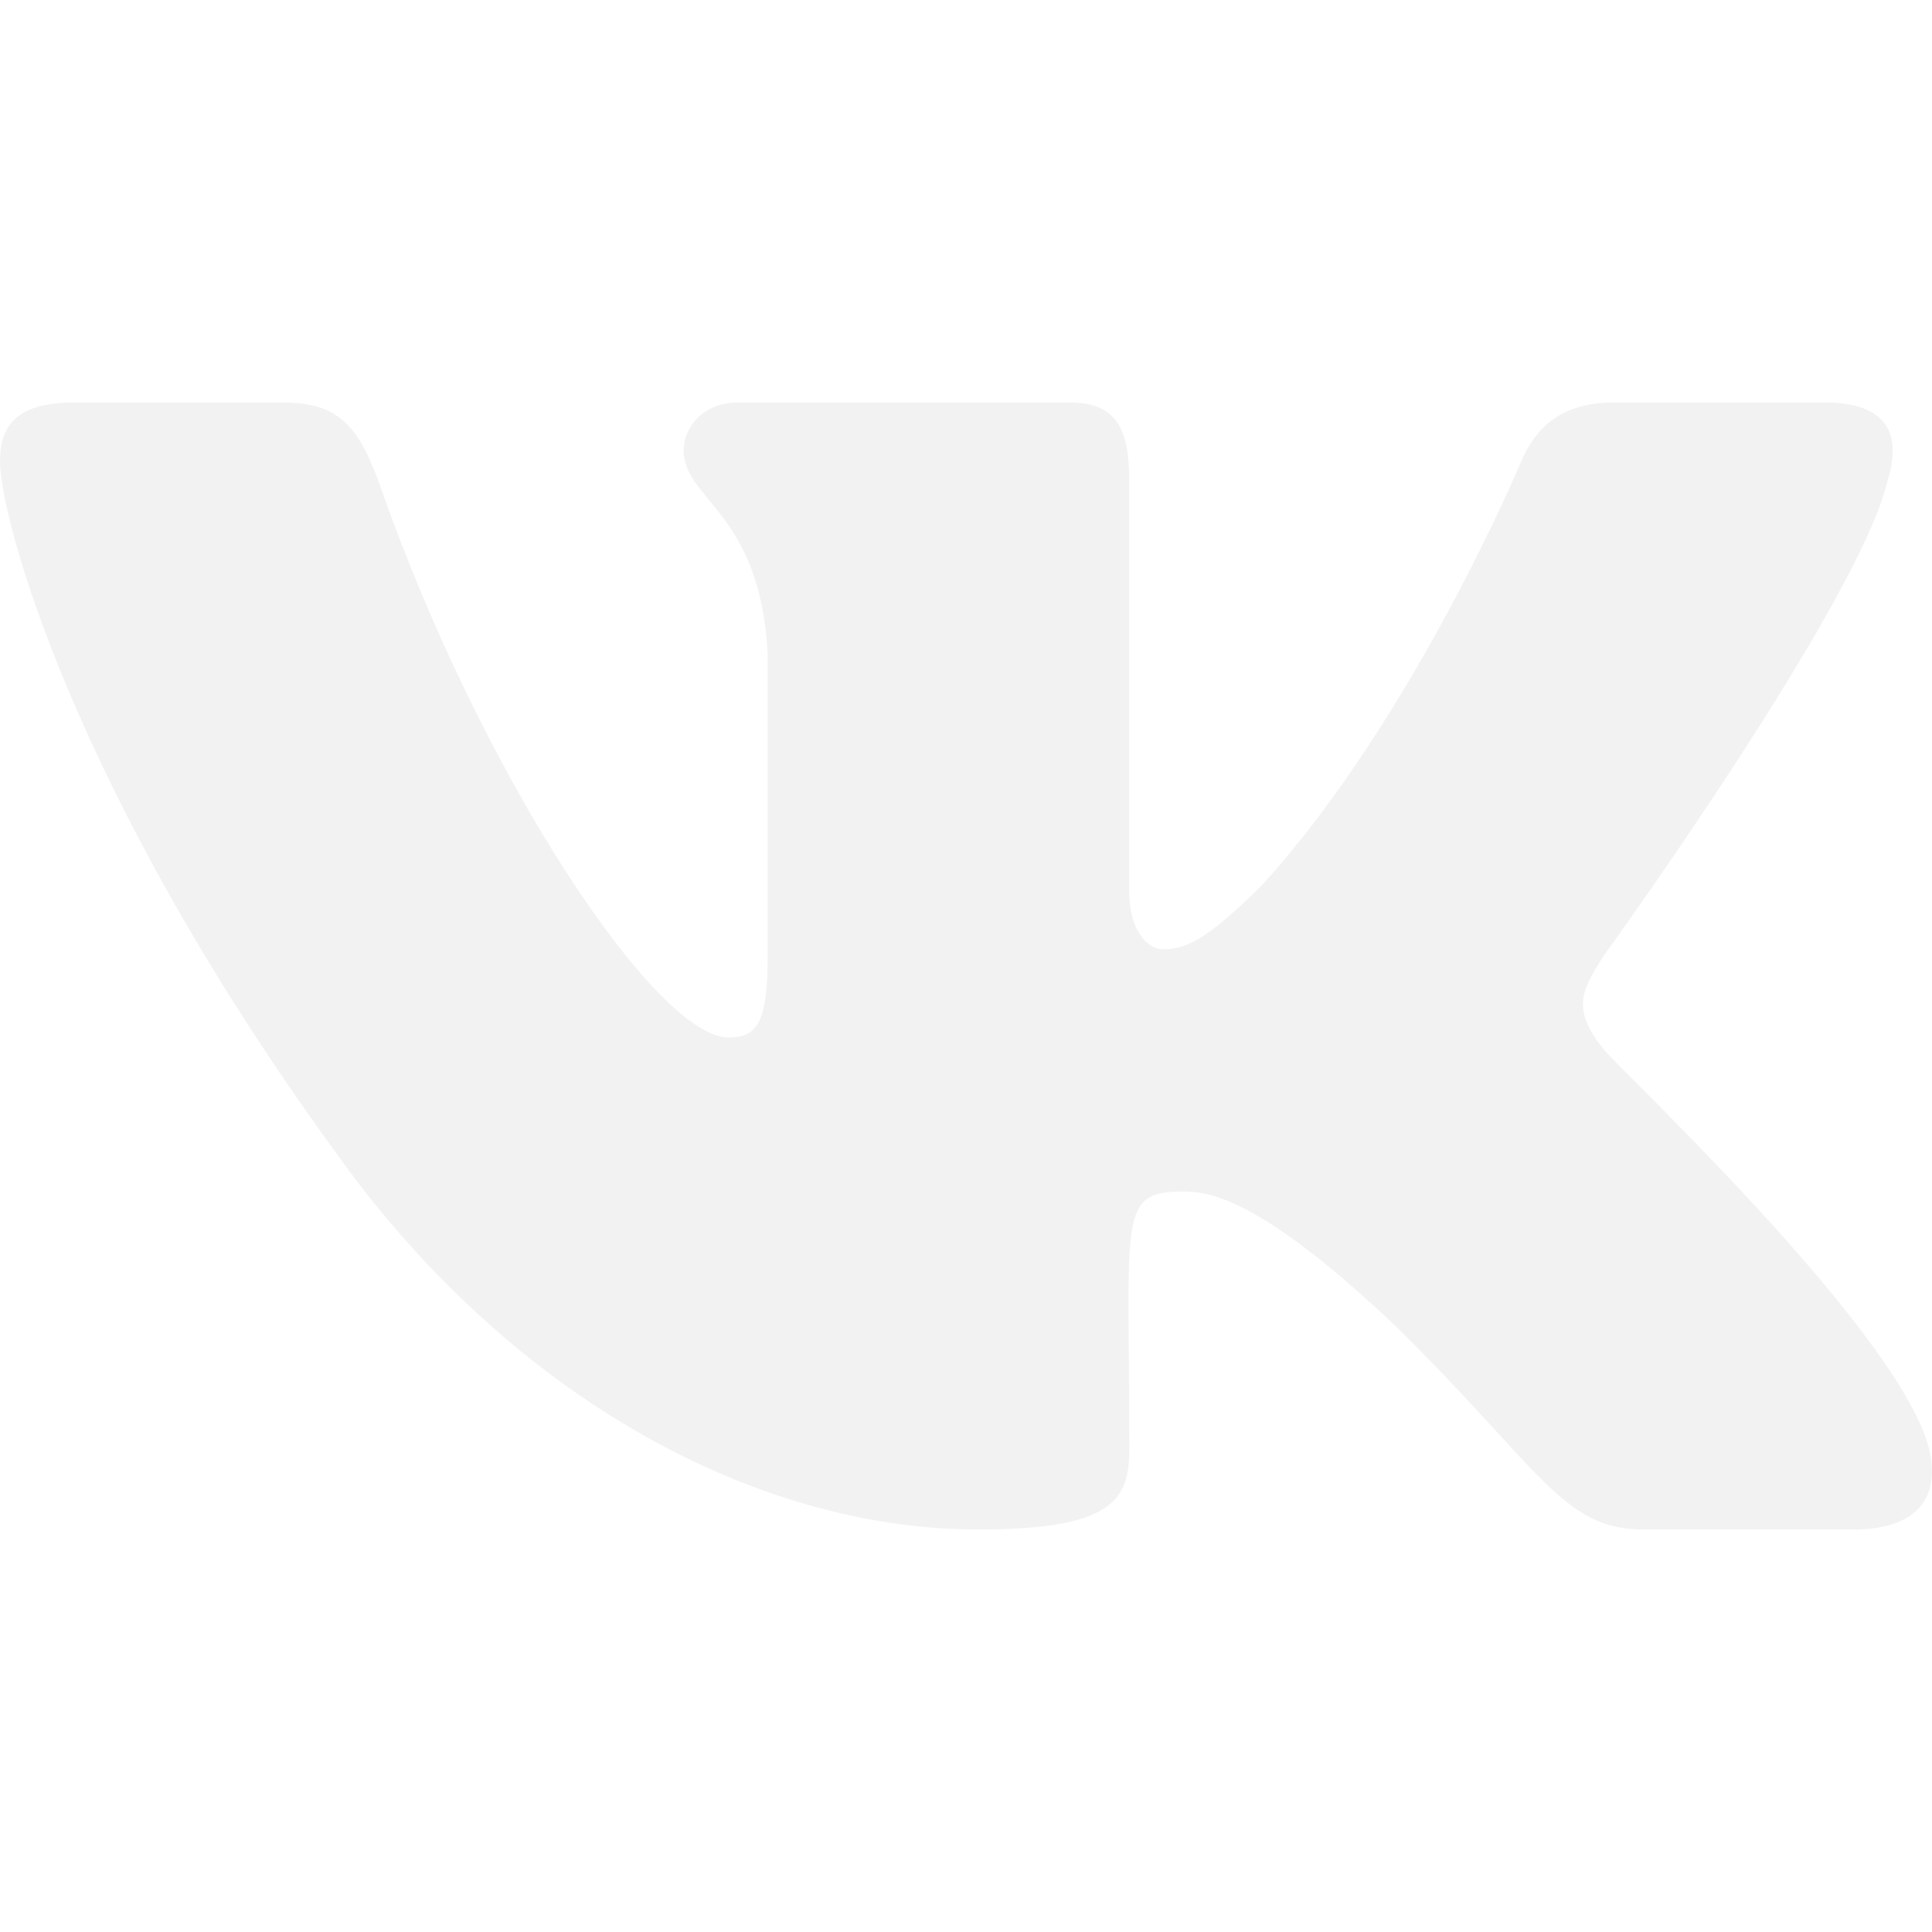
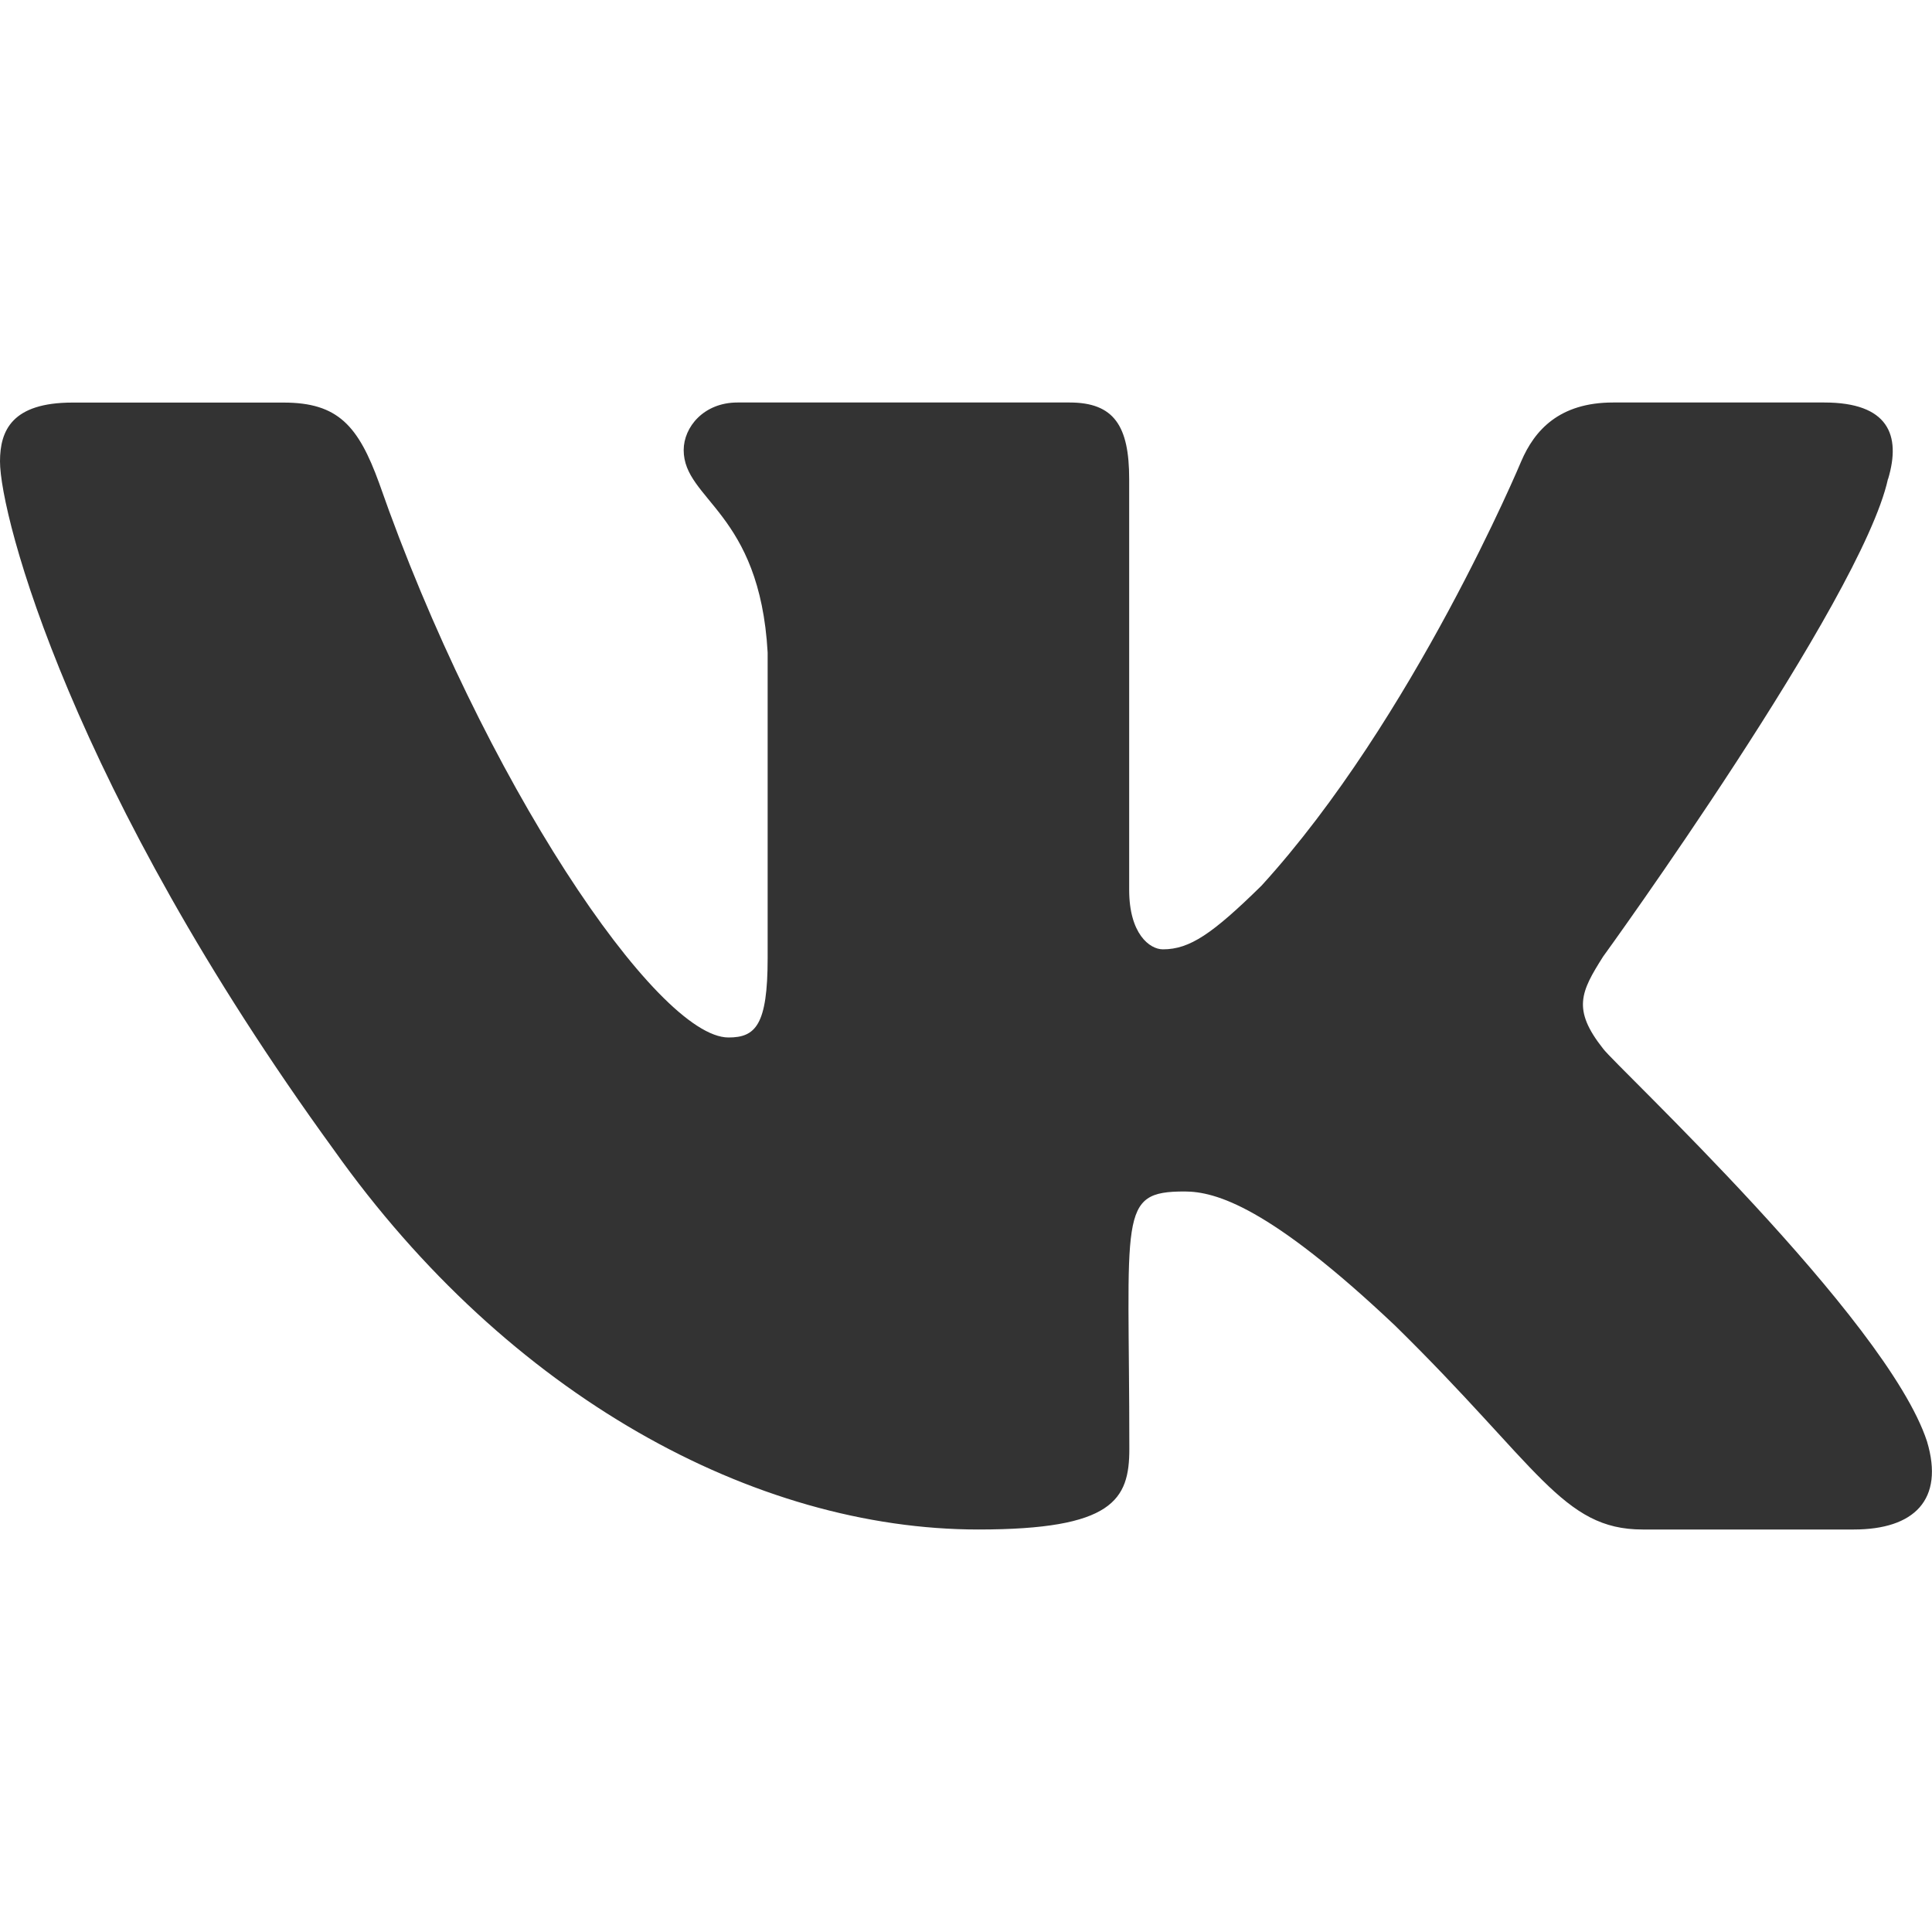
<svg xmlns="http://www.w3.org/2000/svg" enable-background="new 0 0 24 24" height="512" viewBox="0 0 24 24" width="512">
-   <path d="m19.915 13.028c-.388-.49-.277-.708 0-1.146.005-.005 3.208-4.431 3.538-5.932l.002-.001c.164-.547 0-.949-.793-.949h-2.624c-.668 0-.976.345-1.141.731 0 0-1.336 3.198-3.226 5.271-.61.599-.892.791-1.225.791-.164 0-.419-.192-.419-.739v-5.105c0-.656-.187-.949-.74-.949h-4.126c-.419 0-.668.306-.668.591 0 .622.945.765 1.043 2.515v3.797c0 .832-.151.985-.486.985-.892 0-3.057-3.211-4.34-6.886-.259-.713-.512-1.001-1.185-1.001h-2.625c-.749 0-.9.345-.9.731 0 .682.892 4.073 4.148 8.553 2.17 3.058 5.226 4.715 8.006 4.715 1.671 0 1.875-.368 1.875-1.001 0-2.922-.151-3.198.686-3.198.388 0 1.056.192 2.616 1.667 1.783 1.749 2.076 2.532 3.074 2.532h2.624c.748 0 1.127-.368.909-1.094-.499-1.527-3.871-4.668-4.023-4.878z" fill="#33333310" />
+   <path d="m19.915 13.028c-.388-.49-.277-.708 0-1.146.005-.005 3.208-4.431 3.538-5.932l.002-.001c.164-.547 0-.949-.793-.949h-2.624c-.668 0-.976.345-1.141.731 0 0-1.336 3.198-3.226 5.271-.61.599-.892.791-1.225.791-.164 0-.419-.192-.419-.739v-5.105c0-.656-.187-.949-.74-.949h-4.126c-.419 0-.668.306-.668.591 0 .622.945.765 1.043 2.515v3.797c0 .832-.151.985-.486.985-.892 0-3.057-3.211-4.34-6.886-.259-.713-.512-1.001-1.185-1.001h-2.625c-.749 0-.9.345-.9.731 0 .682.892 4.073 4.148 8.553 2.17 3.058 5.226 4.715 8.006 4.715 1.671 0 1.875-.368 1.875-1.001 0-2.922-.151-3.198.686-3.198.388 0 1.056.192 2.616 1.667 1.783 1.749 2.076 2.532 3.074 2.532h2.624c.748 0 1.127-.368.909-1.094-.499-1.527-3.871-4.668-4.023-4.878z" fill="#333333" />
  <style type="text/css" id="igtranslator-color" />
</svg>
